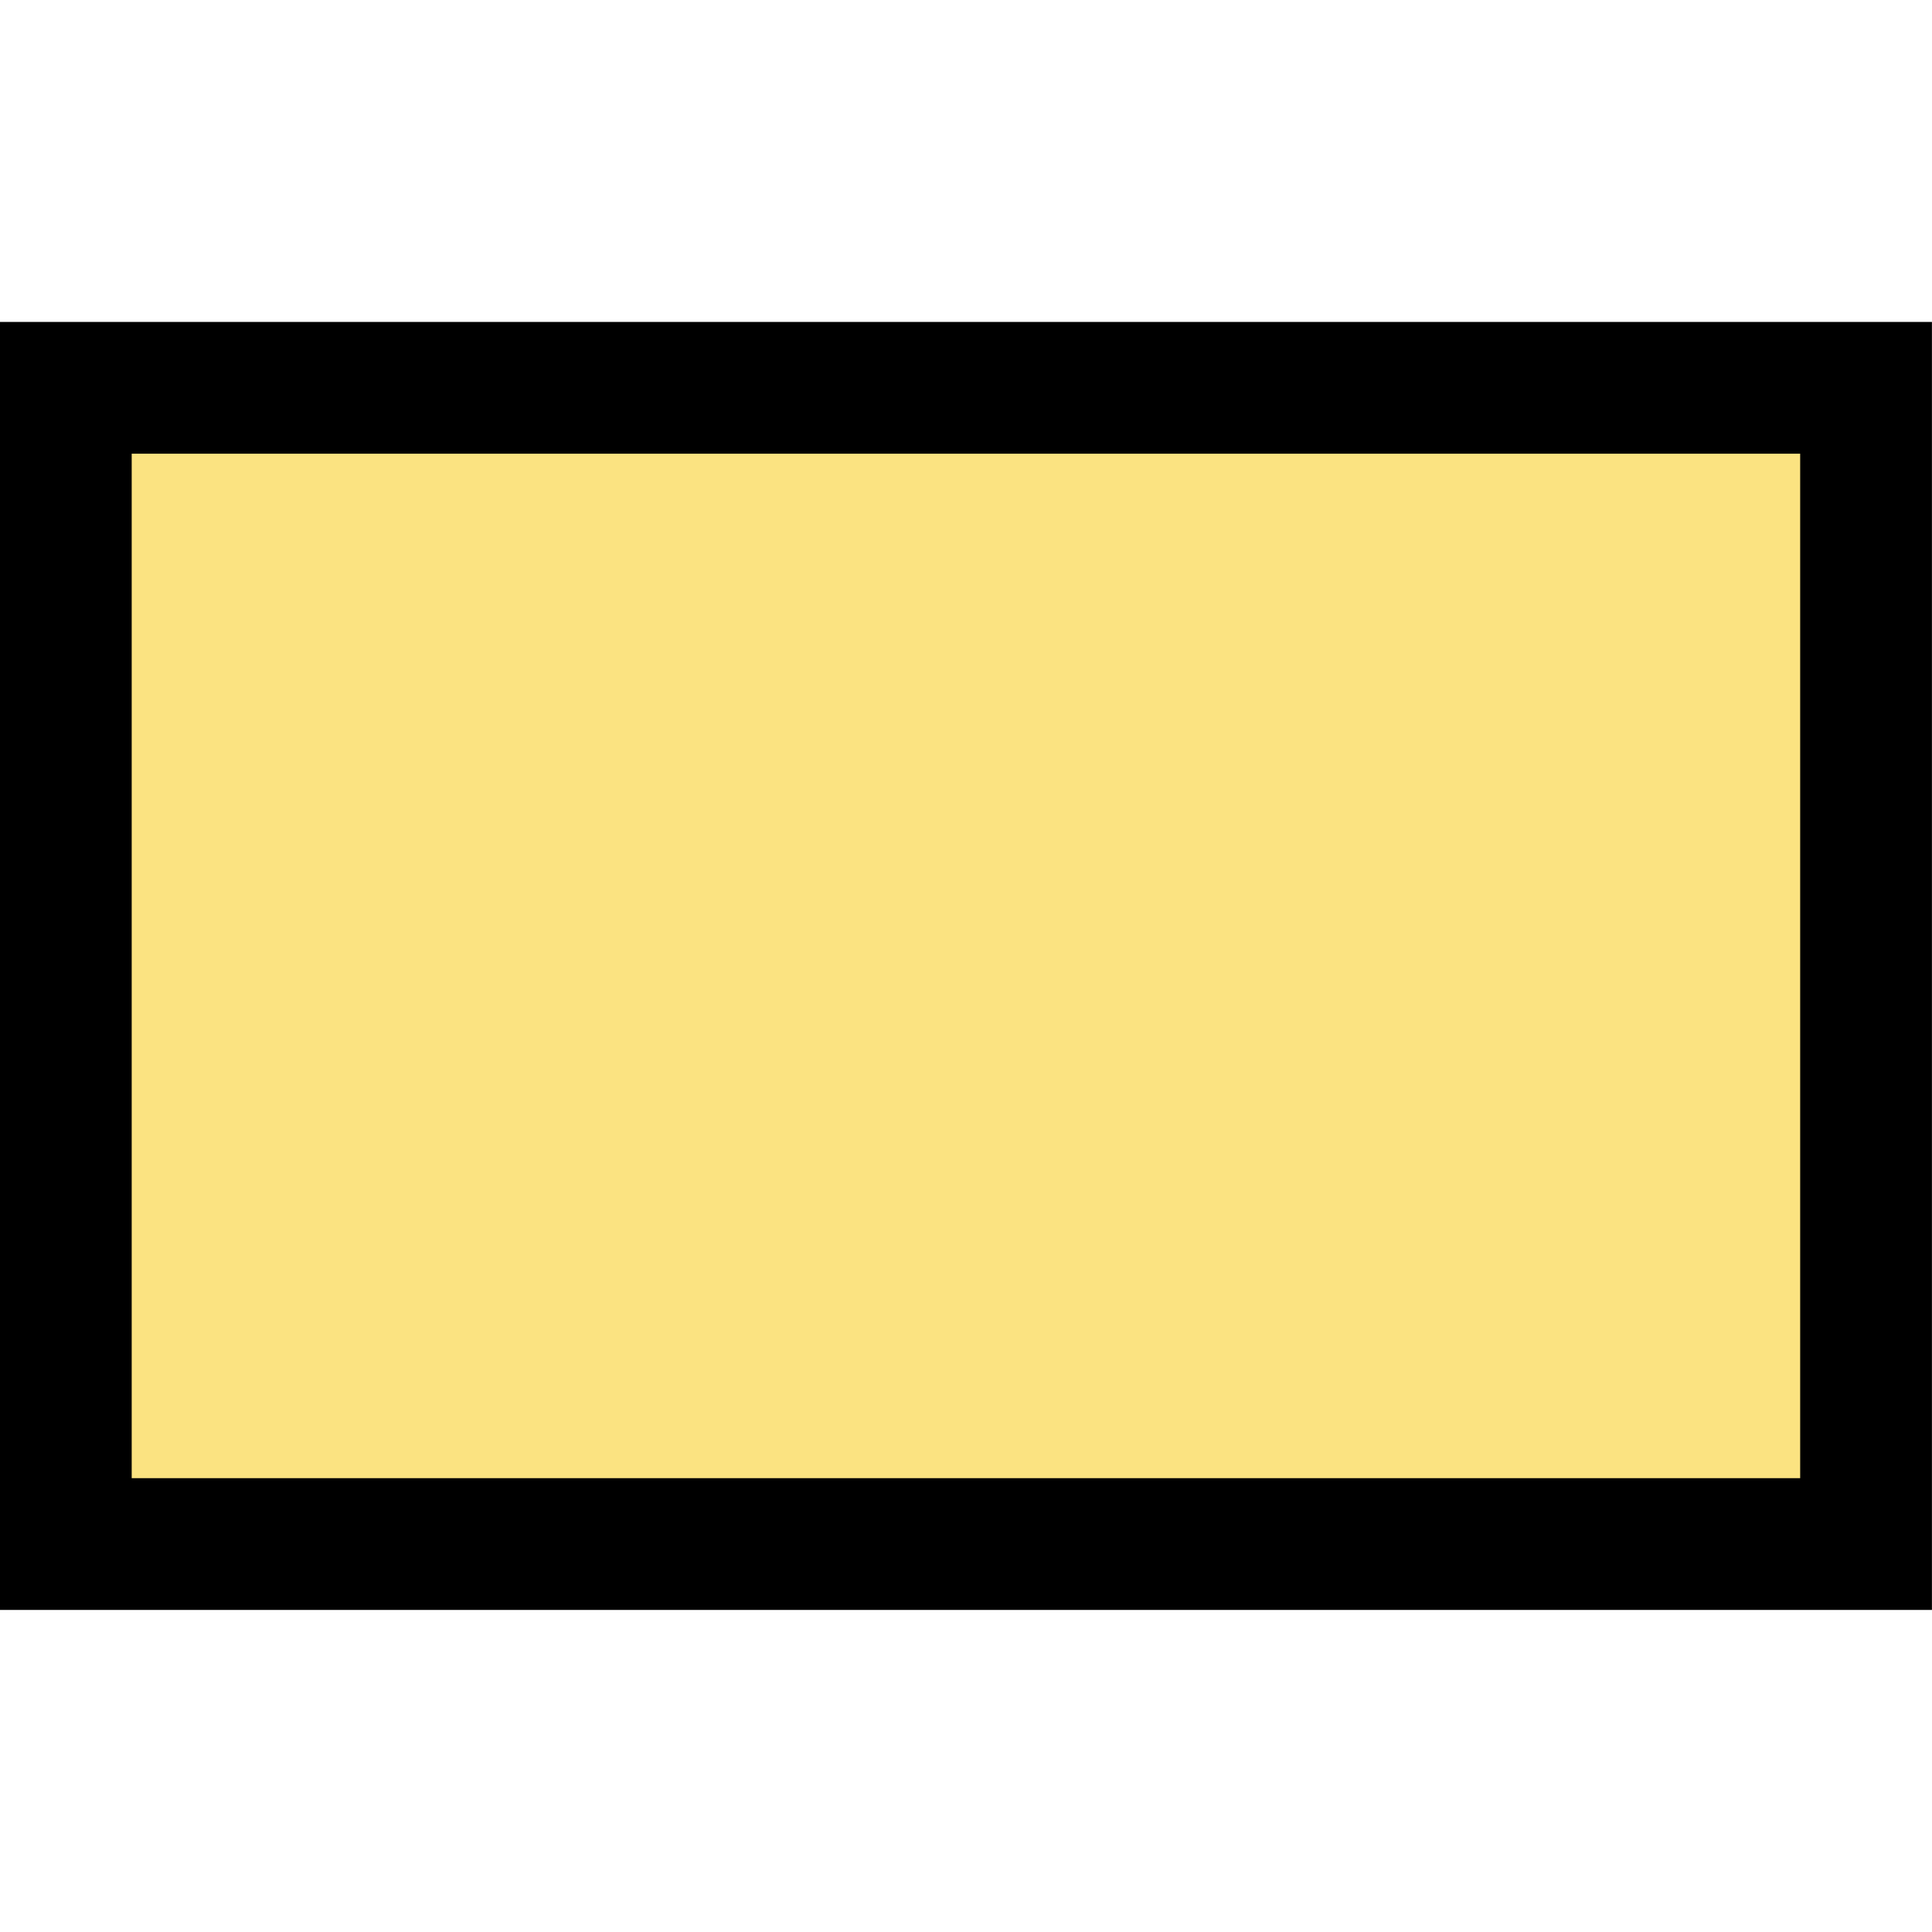
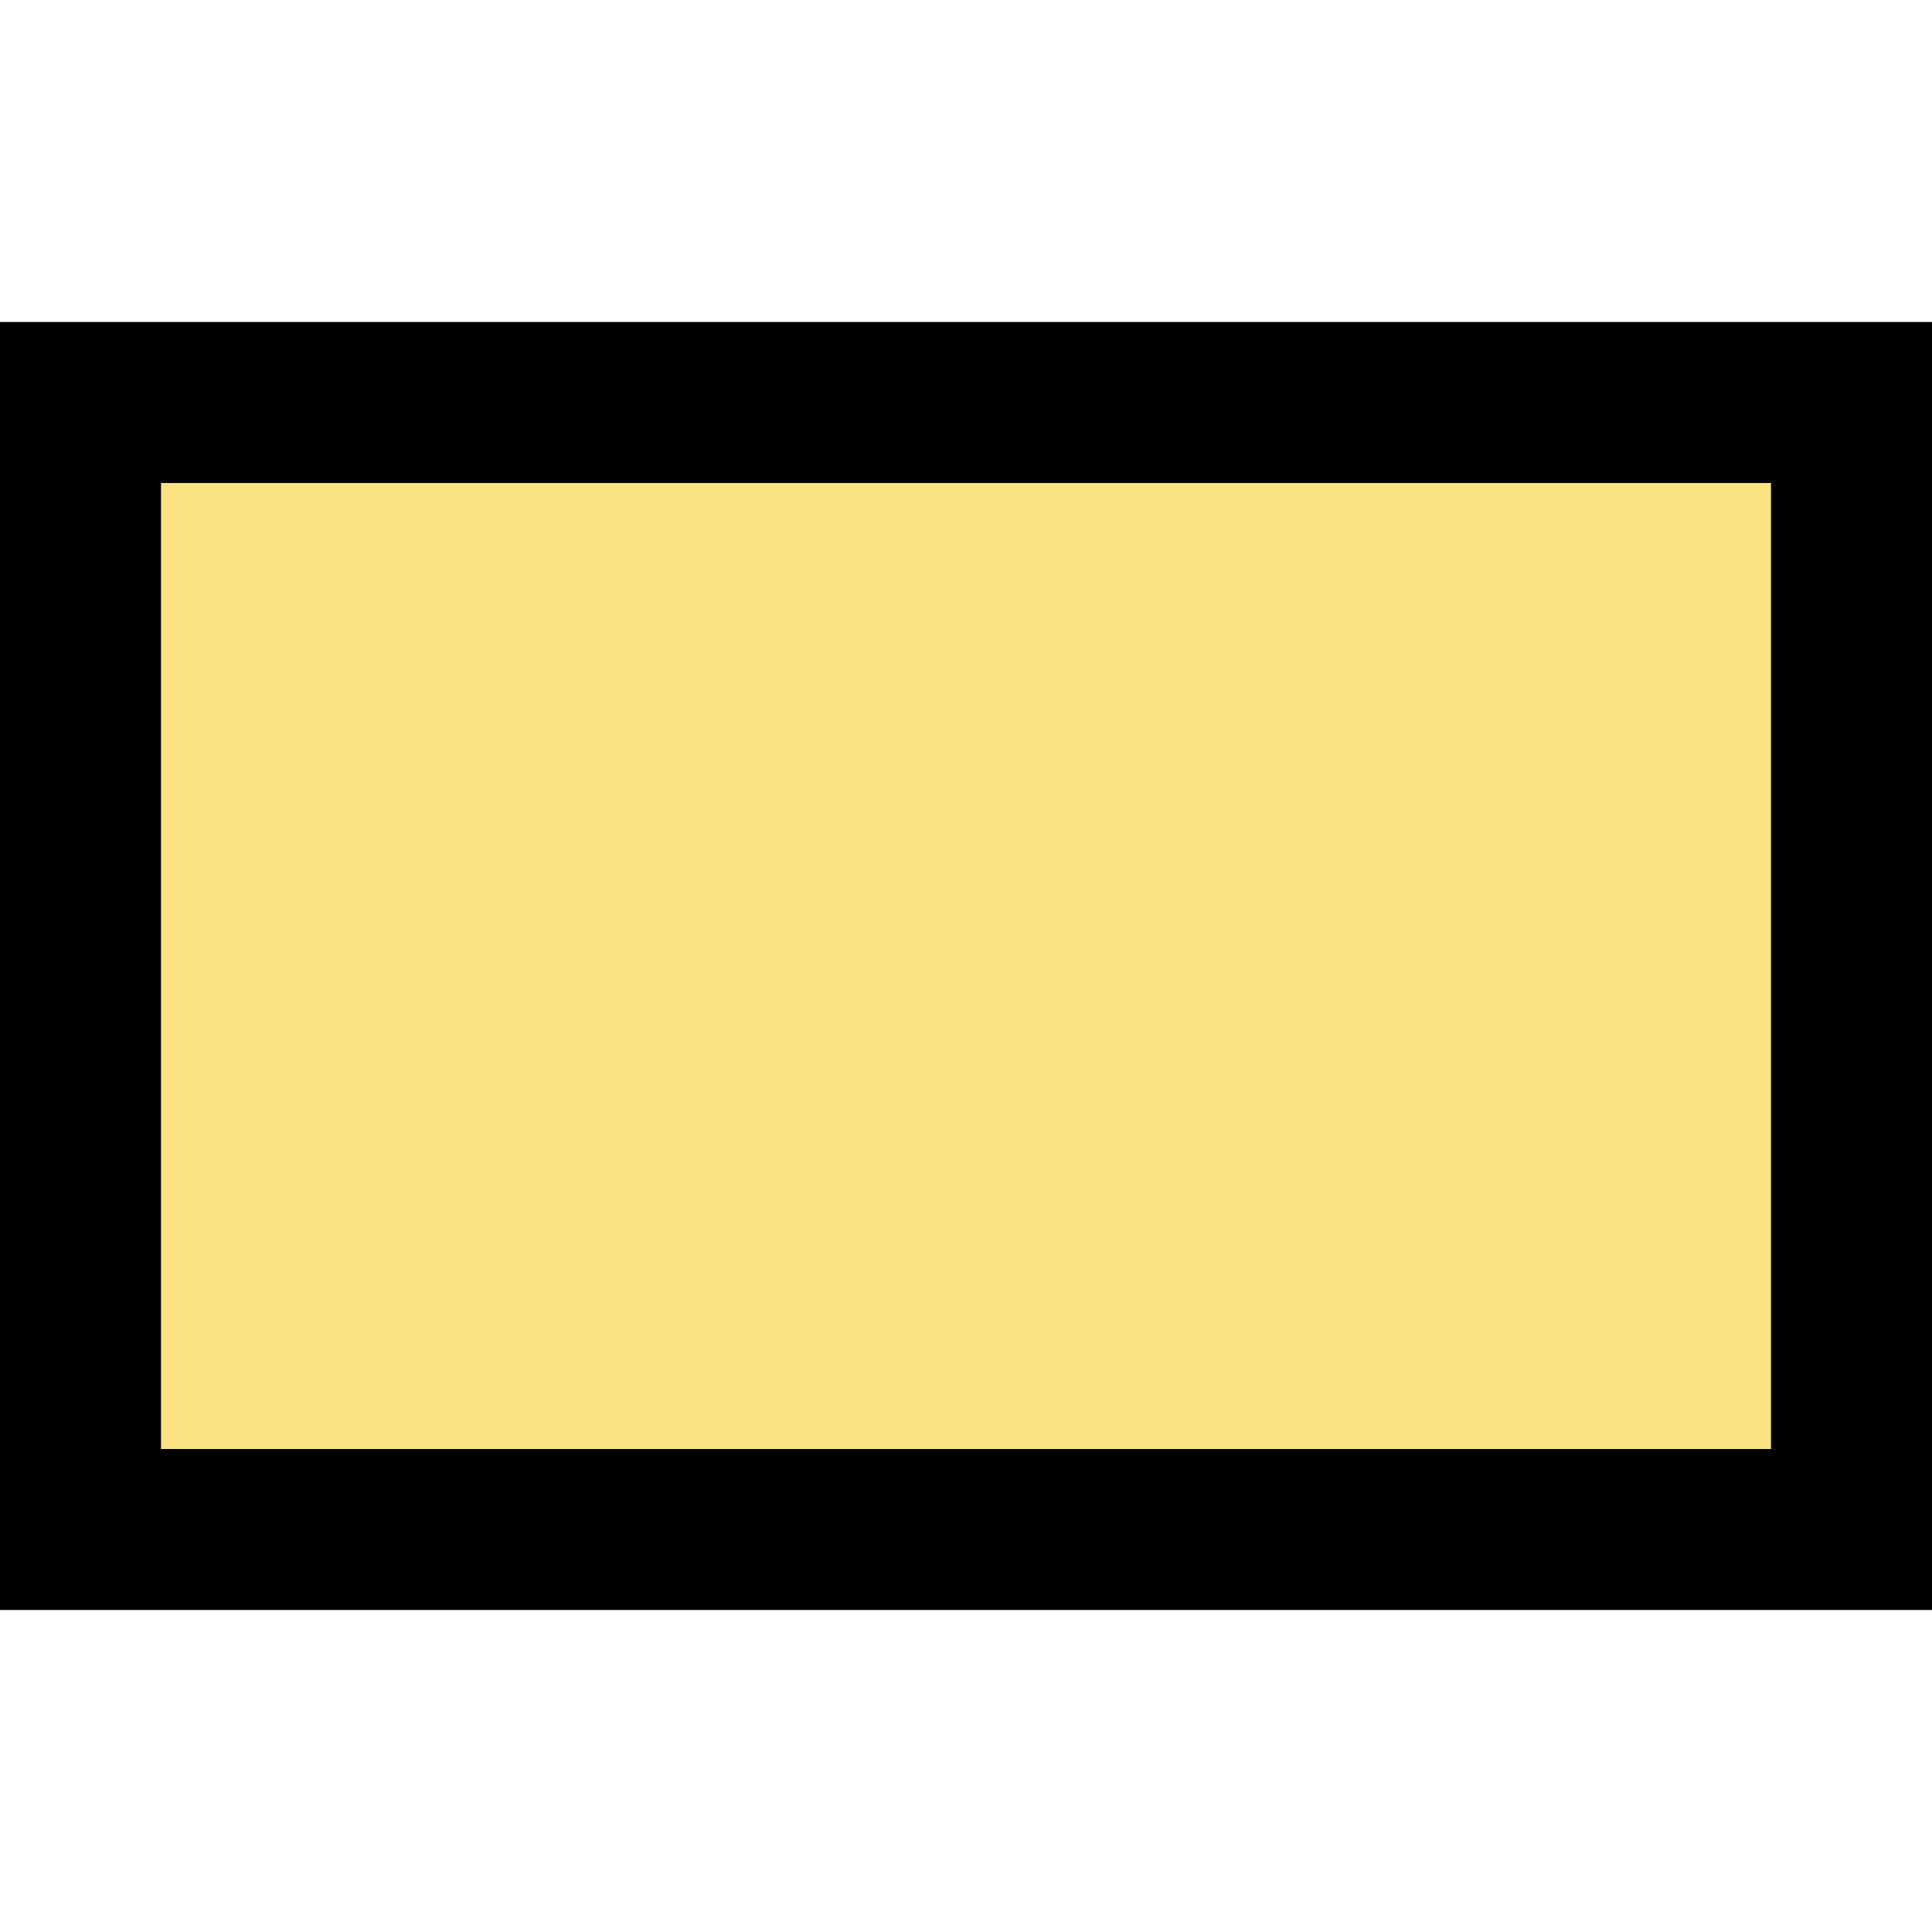
<svg xmlns="http://www.w3.org/2000/svg" id="svg3260" width="15" height="15" version="1.0">
  <defs id="defs3263">
    </defs>
-   <rect style="fill:#fbe381;fill-opacity:1;stroke:#000000;stroke-width:1.023;stroke-linejoin:miter;stroke-miterlimit:4;stroke-dasharray:none;stroke-opacity:1" id="rect3271" width="13.977" height="8.977" x="0.511" y="3.011" />
+   <rect style="fill:#fbe381;fill-opacity:1;stroke:#000000;stroke-width:1.25;stroke-linejoin:miter;stroke-miterlimit:4;stroke-dasharray:none;stroke-opacity:1" id="rect3271" width="13.75" height="8.75" x="0.625" y="3.125" />
</svg>
